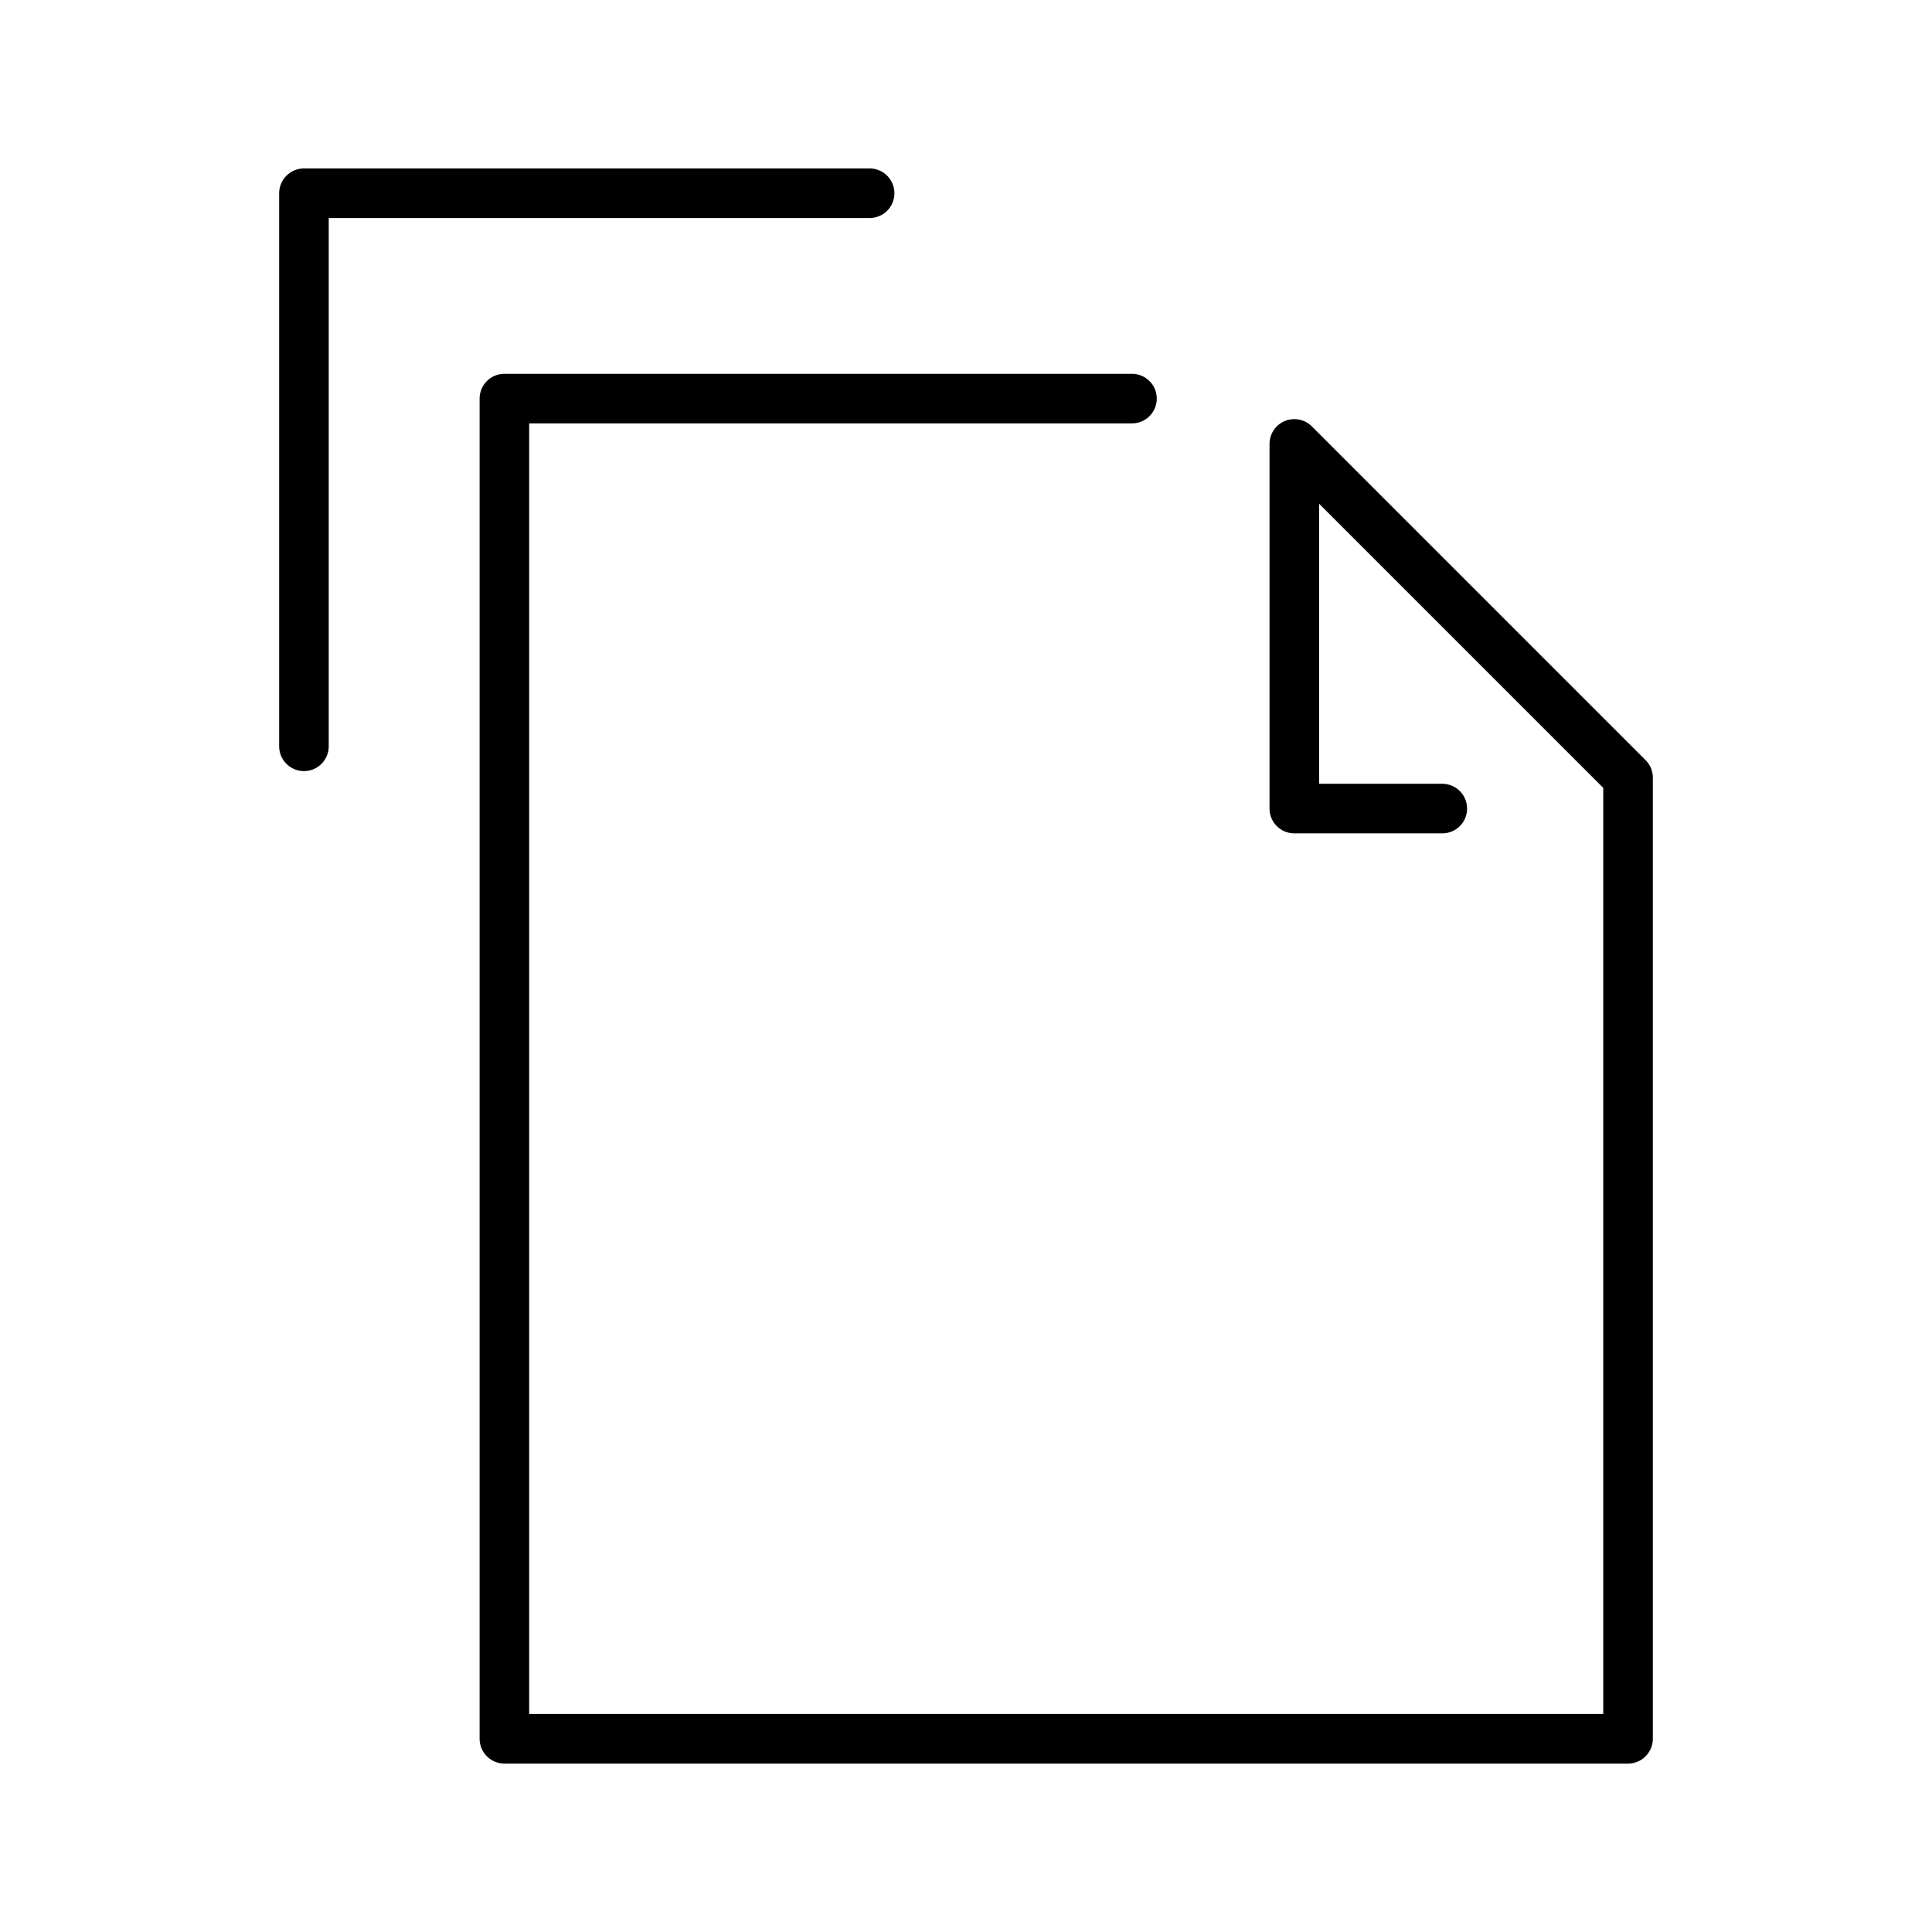
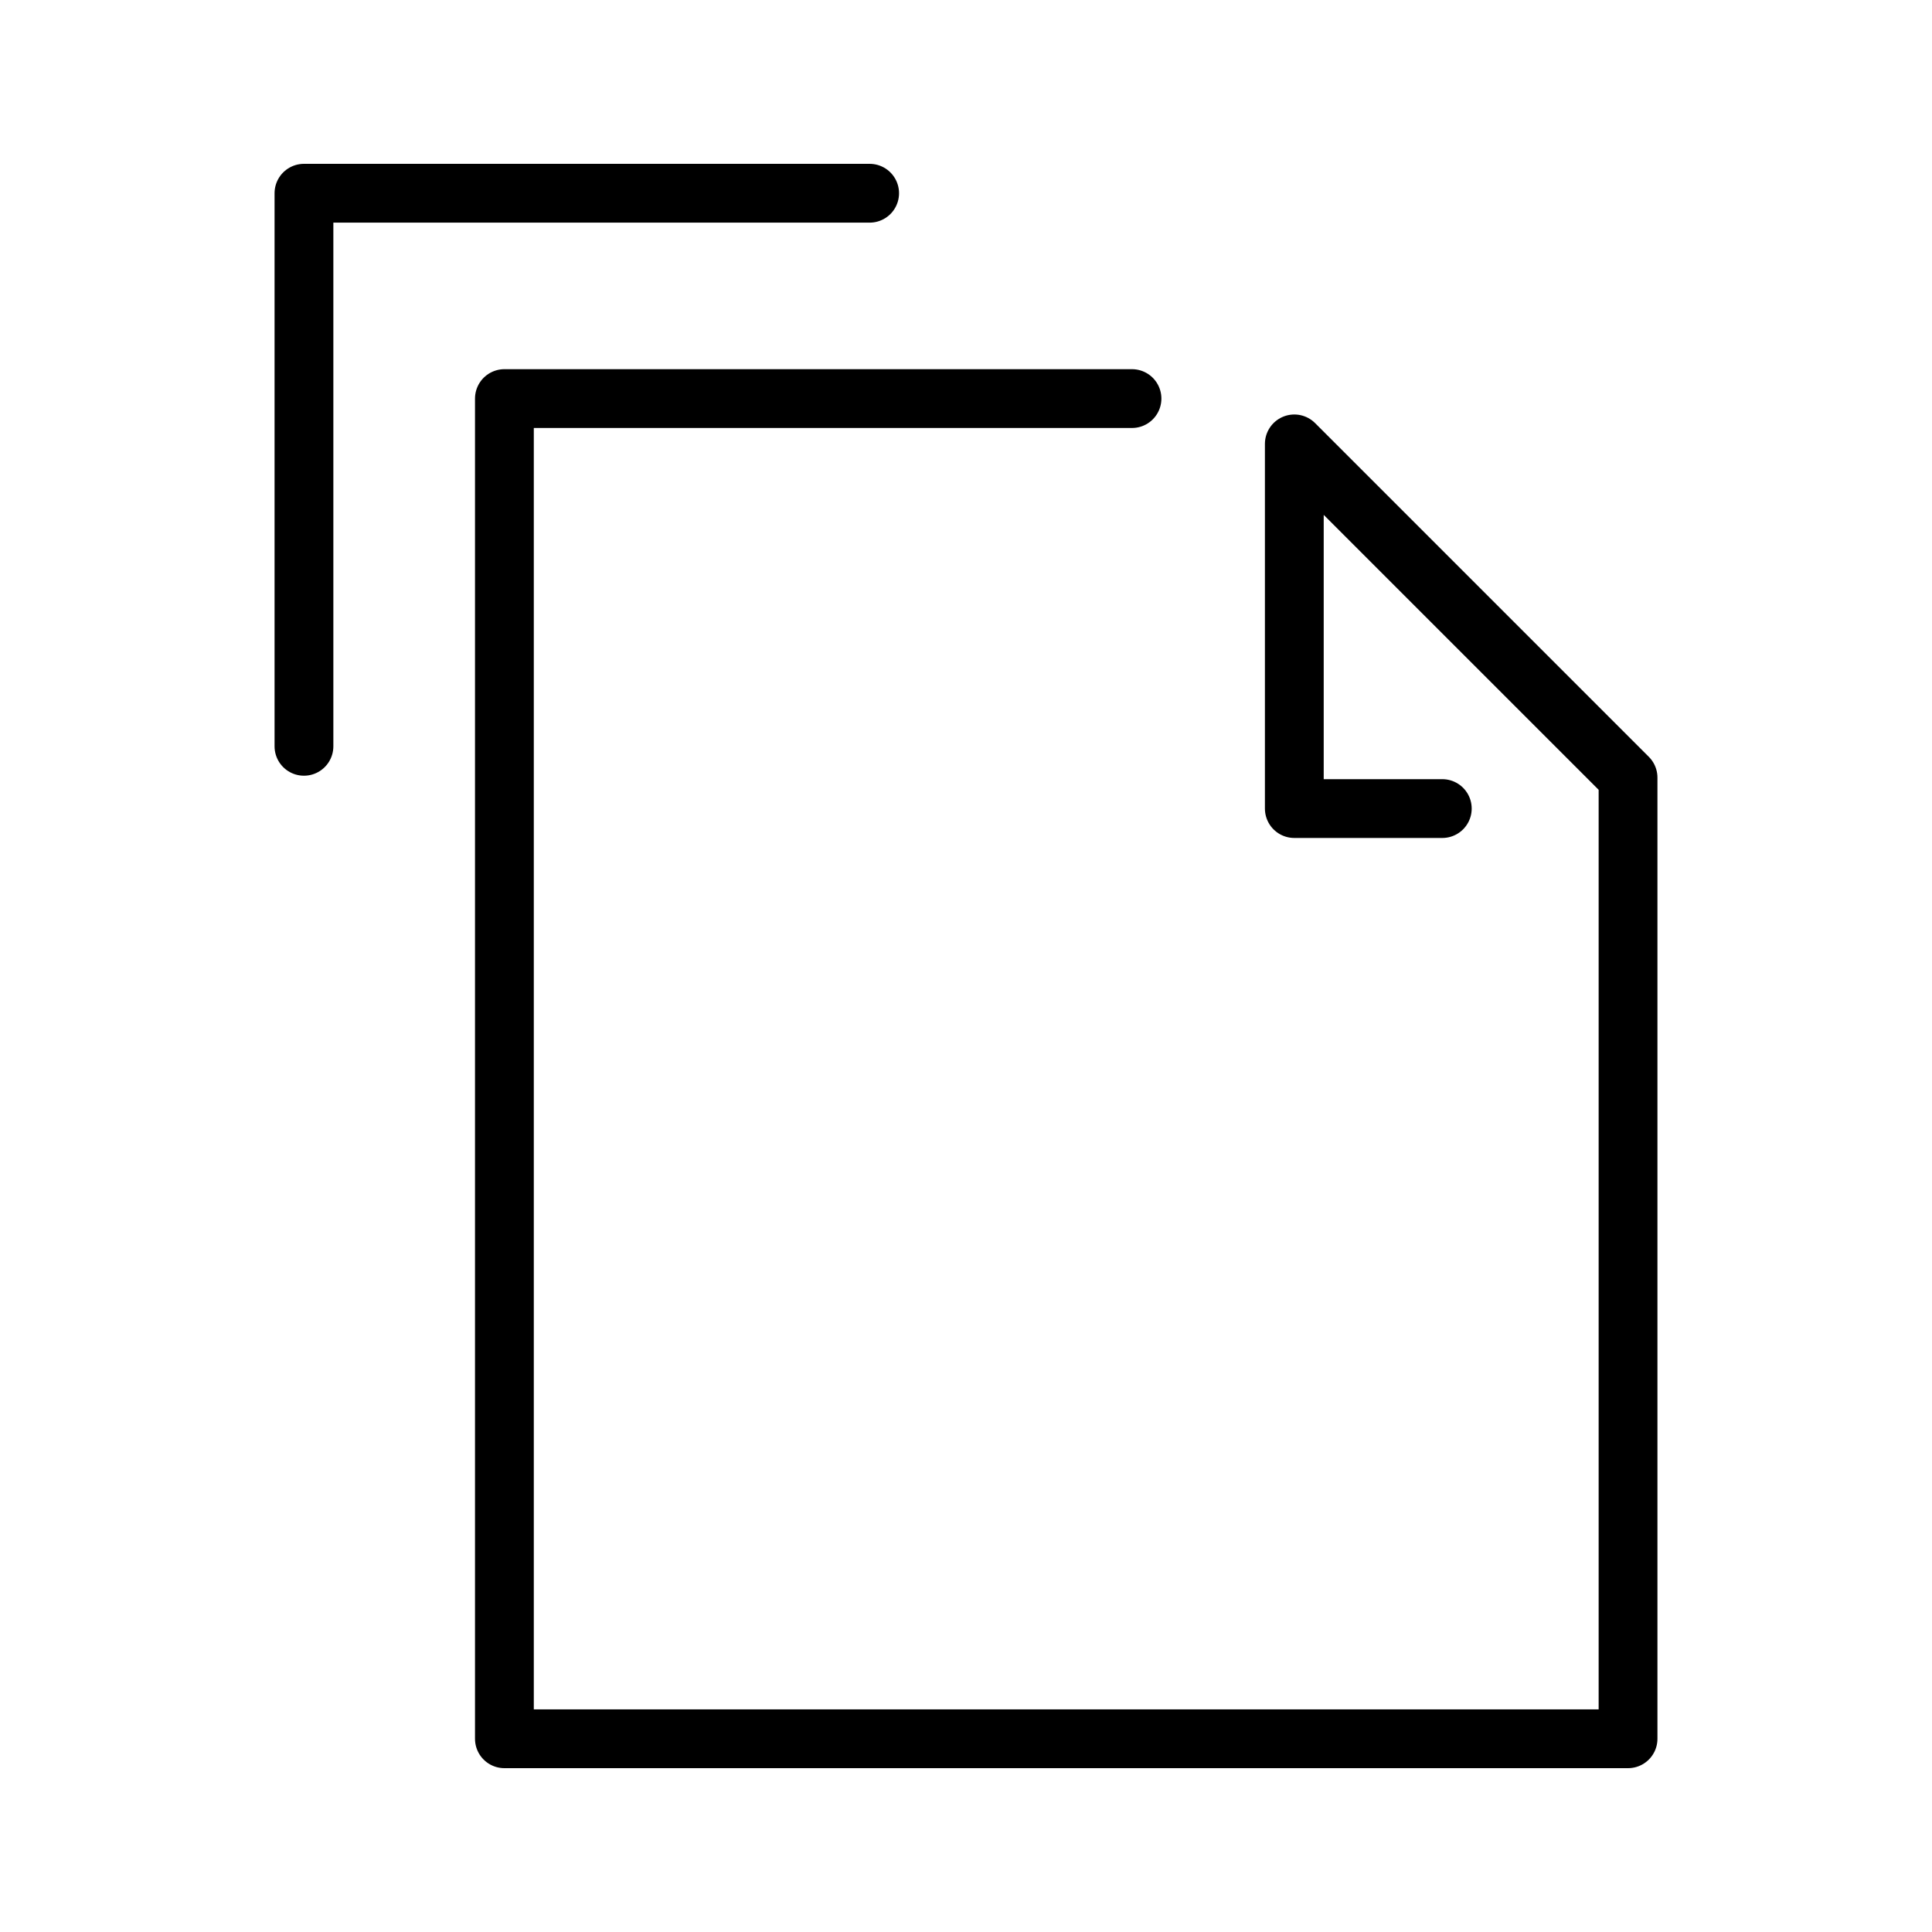
- <svg xmlns="http://www.w3.org/2000/svg" version="1.1" id="Ebene_1" x="0px" y="0px" width="230px" height="230px" viewBox="305.945 182.64 230 230" enable-background="new 305.945 182.64 230 230" xml:space="preserve">
+ <svg xmlns="http://www.w3.org/2000/svg" version="1.1" id="Ebene_1" x="0px" y="0px" width="230px" height="230px" viewBox="0 0 230 230" enable-background="new 0 0 230 230" xml:space="preserve">
  <g>
-     <polyline fill="none" stroke="#000000" stroke-width="5.901" stroke-linecap="round" stroke-linejoin="round" stroke-miterlimit="10" points="   440.705,230.091 365.992,230.091 365.992,389.637 499.76,389.637 499.76,298.89 499.76,275.215 460.03,235.484 460.03,278.899    477.647,278.899  " />
-     <polyline fill="none" stroke="#000000" stroke-width="5.901" stroke-linecap="round" stroke-linejoin="round" stroke-miterlimit="10" points="   342.129,271.487 342.129,205.644 409.472,205.644  " />
+     <polyline fill="none" stroke="#000000" stroke-width="7" stroke-linecap="round" stroke-linejoin="round" stroke-miterlimit="10" points="   134.761,47.45 60.048,47.45 60.048,206.996 193.815,206.996 193.815,116.25 193.815,92.574 154.085,52.844 154.085,96.258    171.702,96.258  " />
+     <polyline fill="none" stroke="#000000" stroke-width="7" stroke-linecap="round" stroke-linejoin="round" stroke-miterlimit="10" points="   36.185,88.846 36.185,23.004 103.528,23.004  " />
  </g>
</svg>
